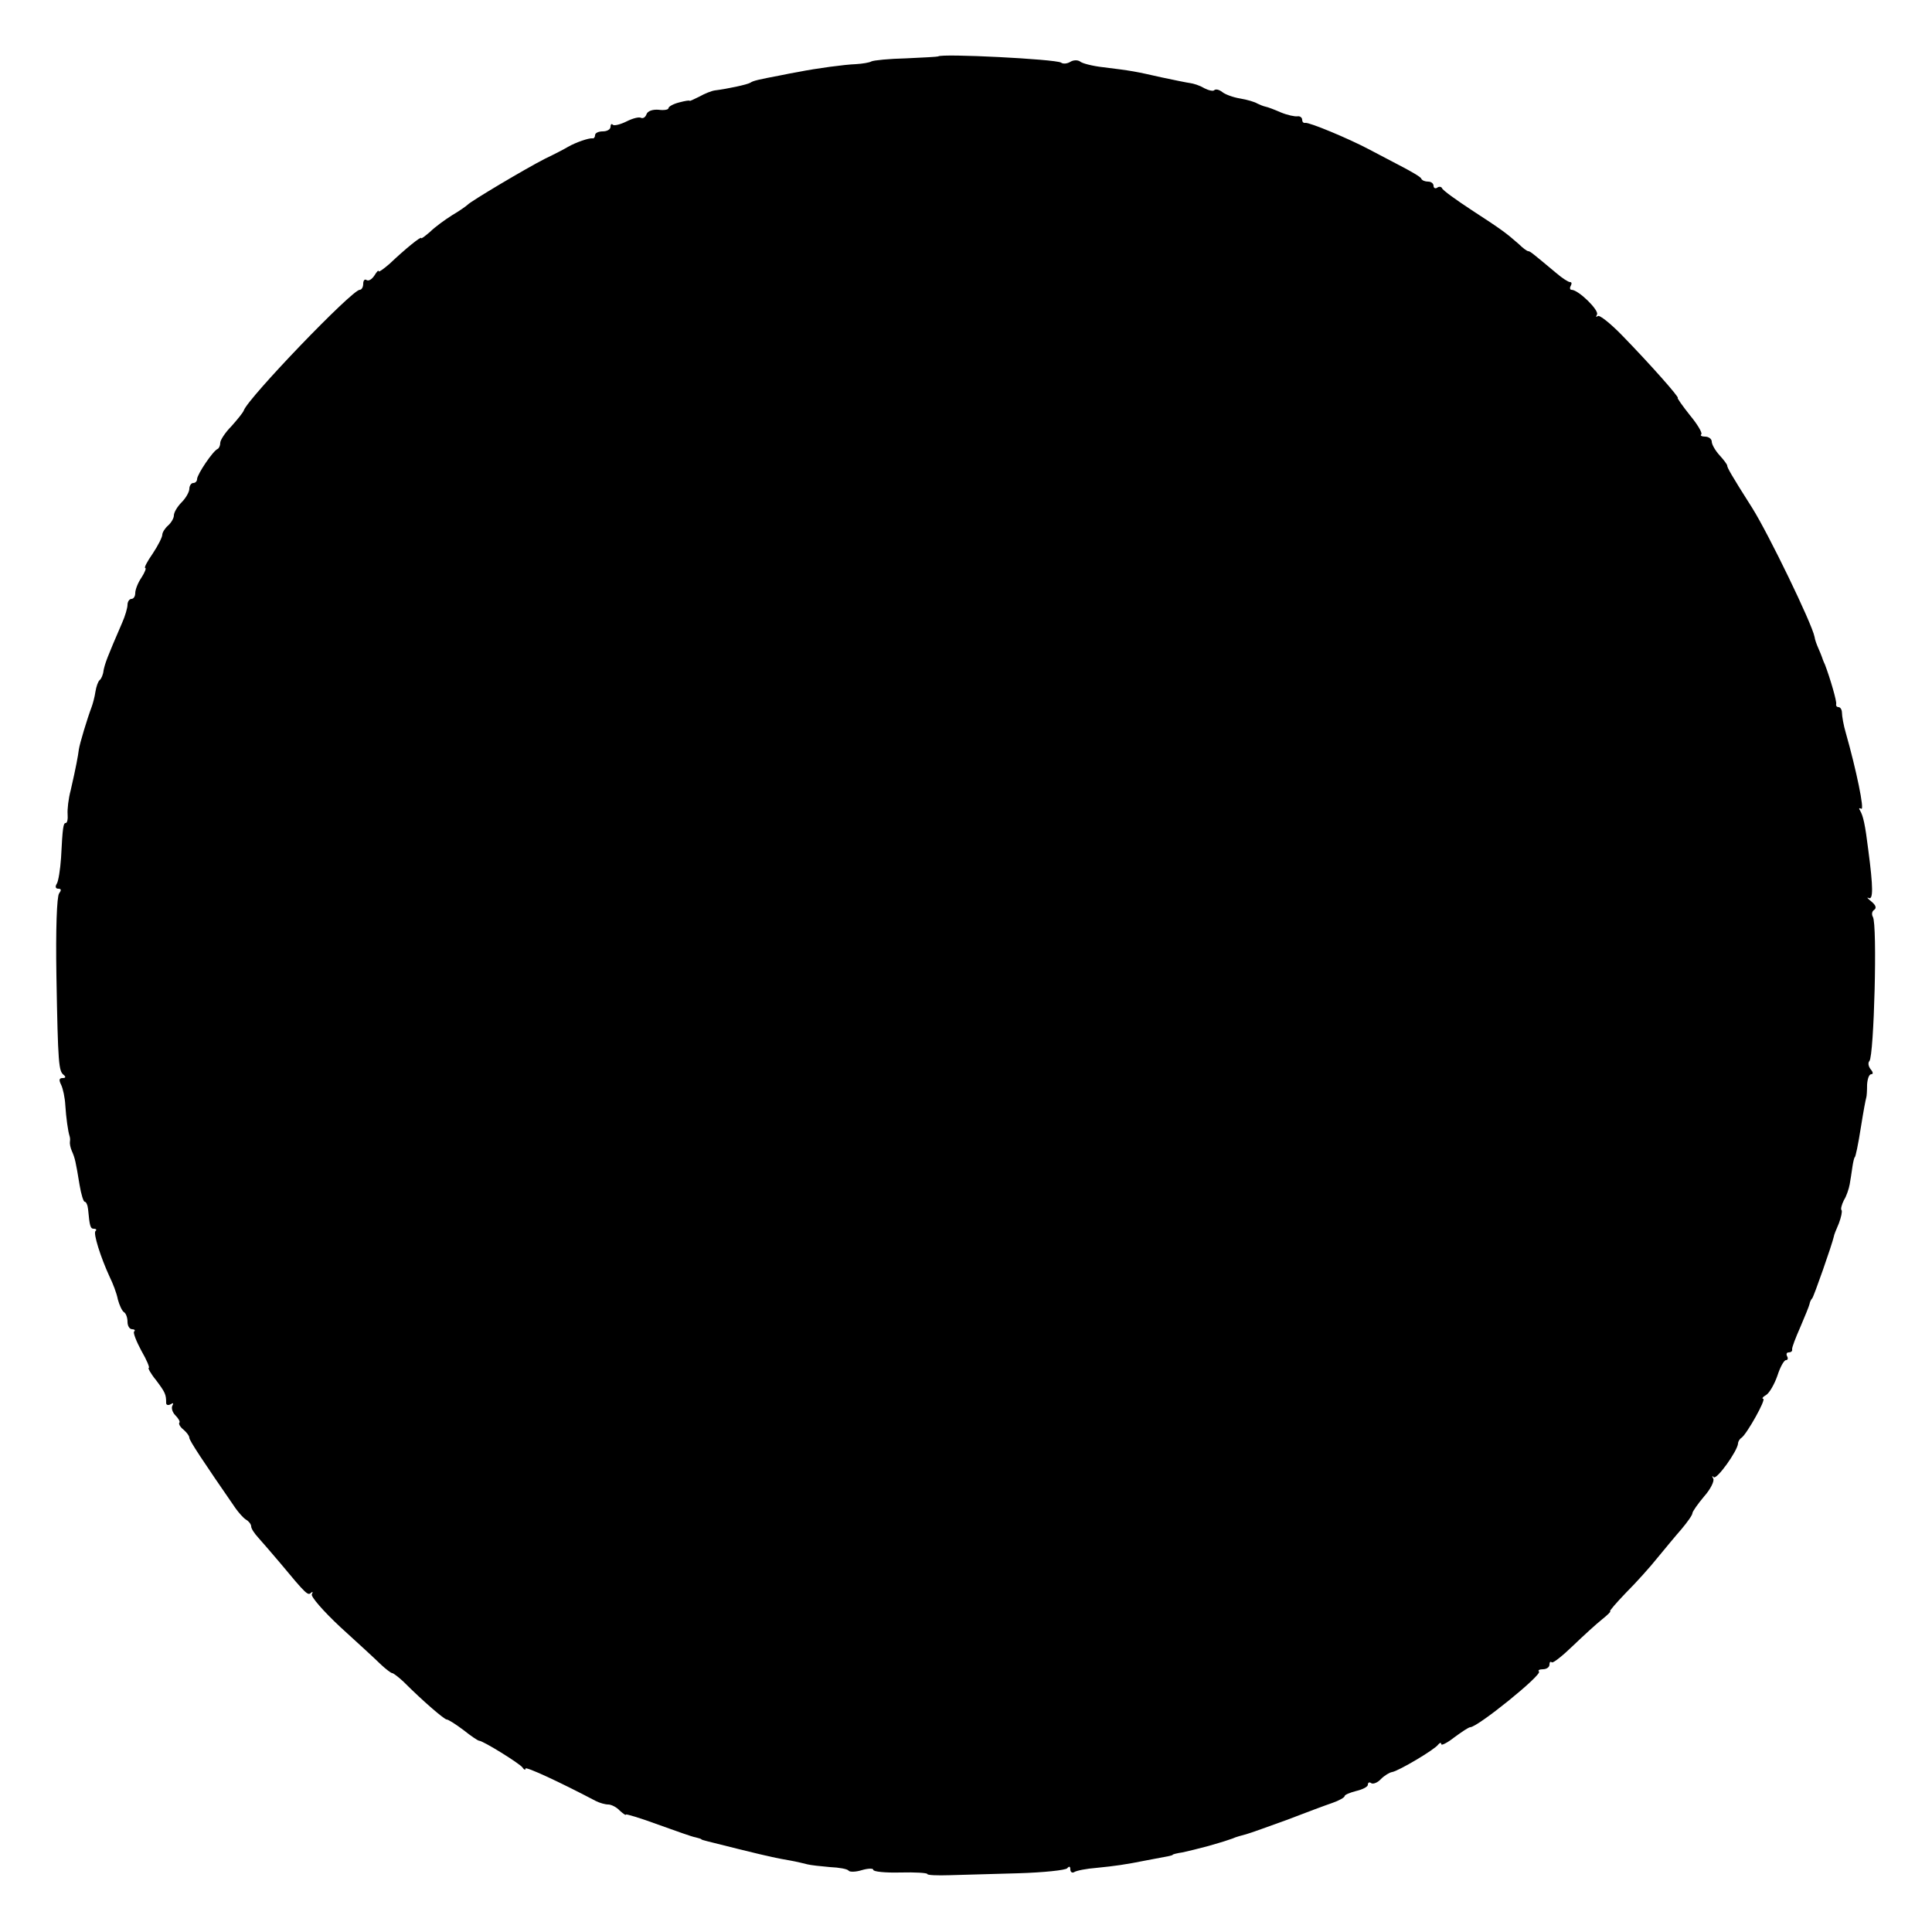
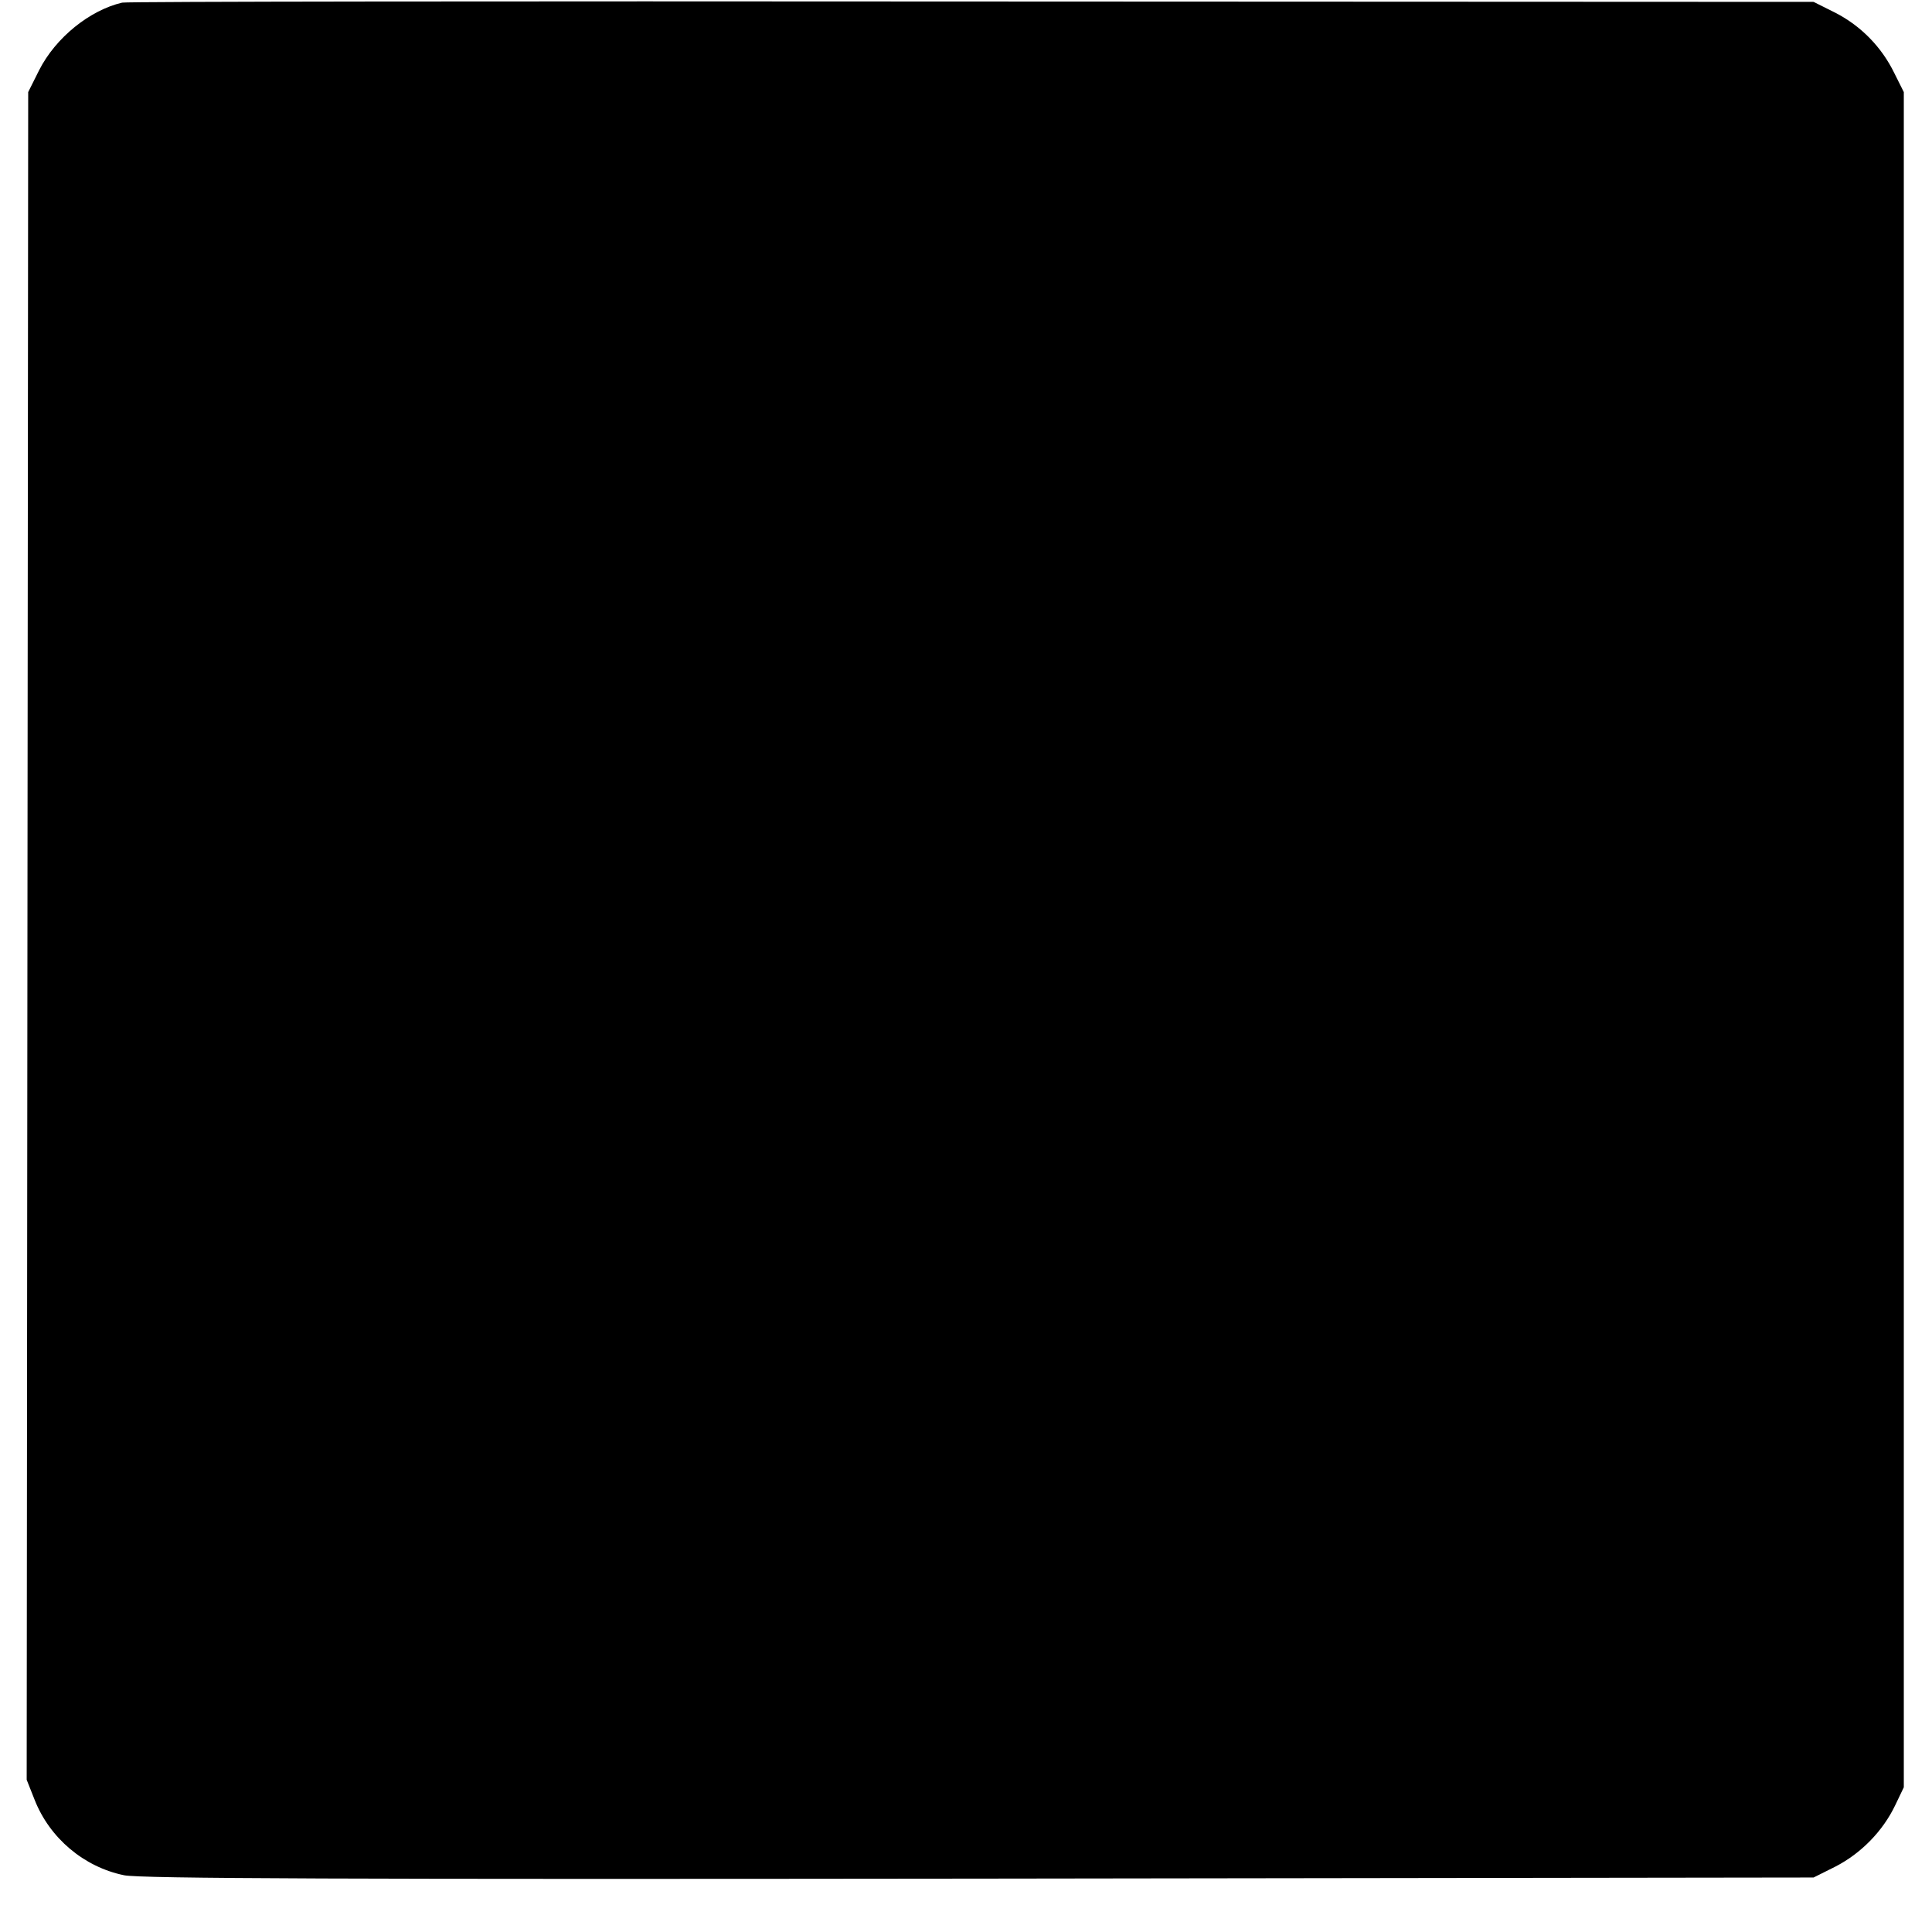
- <svg xmlns="http://www.w3.org/2000/svg" version="1.0" width="500pt" height="500pt" viewBox="0 0 500 500" preserveAspectRatio="xMidYMid meet">
-   <g transform="translate(0,500) scale(0.1,-0.1)" fill="#000000" stroke="none">
-     <path d="M2428 4854 c-2 -1 -39 -3 -83 -5 -44 -1 -84 -5 -90 -8 -5 -3 -23 -6 -40 -7 -29 -1 -103 -11 -148 -20 -12 -2 -33 -6 -47 -9 -58 -11 -71 -14 -78 -19 -8 -5 -60 -16 -92 -20 -8 -1 -26 -8 -40 -16 -14 -7 -25 -12 -25 -11 0 2 -12 0 -27 -4 -16 -4 -28 -11 -28 -15 0 -4 -12 -6 -26 -4 -15 1 -28 -3 -31 -12 -3 -8 -9 -11 -14 -9 -5 3 -21 -1 -37 -9 -16 -8 -32 -12 -36 -9 -3 4 -6 1 -6 -5 0 -7 -9 -12 -20 -12 -11 0 -20 -4 -20 -10 0 -5 -3 -9 -7 -8 -9 1 -42 -10 -63 -22 -8 -5 -35 -19 -60 -31 -51 -26 -192 -110 -200 -119 -3 -3 -21 -16 -40 -27 -19 -12 -45 -31 -57 -43 -13 -11 -23 -19 -23 -16 0 5 -40 -27 -81 -66 -16 -14 -29 -23 -29 -20 0 4 -5 -1 -11 -11 -6 -9 -14 -15 -20 -12 -5 4 -9 -1 -9 -9 0 -9 -4 -16 -9 -16 -20 0 -288 -279 -300 -312 -2 -6 -17 -24 -32 -41 -16 -16 -29 -36 -29 -43 0 -7 -3 -14 -7 -16 -12 -5 -53 -66 -53 -78 0 -5 -4 -10 -10 -10 -5 0 -10 -7 -10 -15 0 -8 -9 -24 -20 -35 -11 -11 -20 -26 -20 -34 0 -7 -7 -19 -15 -26 -8 -7 -15 -18 -15 -24 0 -6 -11 -28 -25 -49 -14 -20 -23 -37 -19 -37 3 0 -1 -11 -10 -25 -9 -13 -16 -31 -16 -40 0 -8 -4 -15 -10 -15 -5 0 -10 -7 -10 -15 0 -8 -6 -29 -14 -47 -39 -90 -44 -104 -48 -123 -1 -11 -6 -22 -10 -25 -4 -3 -9 -17 -11 -30 -2 -14 -7 -32 -10 -40 -11 -29 -31 -95 -33 -110 -2 -16 -7 -44 -21 -105 -6 -22 -9 -50 -8 -62 1 -13 -1 -23 -5 -23 -6 0 -8 -10 -12 -90 -2 -30 -7 -61 -11 -67 -5 -8 -3 -13 4 -13 8 0 8 -4 2 -12 -6 -8 -9 -94 -7 -213 4 -231 6 -247 19 -257 6 -5 5 -8 -3 -8 -9 0 -10 -5 -4 -17 5 -10 10 -34 11 -53 2 -32 7 -68 11 -80 1 -3 2 -9 1 -14 -1 -5 1 -16 5 -25 8 -18 10 -27 20 -88 4 -24 10 -43 13 -43 4 0 8 -9 9 -20 4 -44 6 -50 15 -50 6 0 8 -3 4 -6 -6 -6 13 -67 37 -119 8 -16 18 -42 21 -58 4 -15 11 -30 16 -33 5 -3 9 -14 9 -25 0 -10 5 -19 12 -19 6 0 9 -3 5 -6 -3 -3 6 -26 19 -50 14 -24 22 -44 19 -44 -3 0 5 -15 19 -32 24 -32 26 -37 26 -59 0 -5 5 -7 12 -3 6 4 8 3 4 -4 -3 -6 0 -17 8 -25 8 -8 13 -17 10 -19 -2 -3 2 -11 11 -18 8 -7 15 -16 15 -21 0 -7 35 -60 120 -183 8 -11 20 -25 27 -29 7 -4 13 -12 13 -17 0 -6 8 -18 18 -29 9 -10 35 -40 57 -66 68 -82 72 -85 80 -77 5 4 5 2 2 -4 -3 -6 30 -44 74 -85 45 -41 92 -84 105 -97 13 -12 26 -22 29 -22 3 0 16 -10 29 -22 52 -52 106 -98 112 -98 4 0 23 -12 43 -27 20 -16 38 -28 41 -28 10 0 105 -59 112 -69 4 -6 8 -8 8 -3 0 6 87 -34 182 -84 10 -5 24 -9 32 -9 8 0 22 -7 30 -16 9 -8 16 -13 16 -10 0 2 37 -9 83 -26 45 -16 89 -32 97 -33 8 -2 15 -4 15 -5 0 -1 7 -3 15 -5 8 -2 44 -11 80 -20 89 -22 101 -24 135 -30 17 -3 37 -8 45 -10 8 -2 34 -5 58 -7 24 -1 45 -5 48 -9 2 -4 18 -4 34 1 17 5 30 5 30 1 0 -5 32 -8 70 -7 39 1 70 -1 70 -4 0 -3 26 -4 57 -3 32 1 112 3 178 5 66 2 123 8 127 13 5 6 8 5 8 -3 0 -7 5 -10 10 -7 6 4 32 9 58 11 49 5 72 8 132 20 54 10 65 12 65 14 0 1 11 4 25 6 14 3 43 10 65 16 49 14 47 14 65 20 8 4 24 8 35 11 11 3 58 20 105 37 47 18 100 38 118 44 17 6 32 14 32 18 0 3 14 9 30 13 17 4 30 11 30 16 0 6 4 8 9 4 5 -3 17 2 25 11 9 9 22 17 29 18 17 3 110 58 119 71 4 5 8 6 8 1 0 -4 15 3 34 18 19 14 37 26 41 26 19 0 186 135 178 144 -4 3 1 6 10 6 9 0 17 5 17 12 0 6 2 9 6 6 3 -3 27 16 54 42 27 26 61 57 76 69 15 12 24 21 21 21 -3 0 16 22 41 48 26 26 63 67 82 91 19 23 47 57 62 74 15 18 28 36 28 41 0 4 14 24 30 43 17 19 27 40 24 46 -4 7 -3 9 1 4 8 -7 61 67 63 87 0 5 4 12 9 15 14 10 65 101 56 101 -4 0 -1 5 8 10 8 5 21 27 29 50 7 22 17 40 22 40 5 0 6 5 3 10 -3 6 -1 10 4 10 6 0 10 3 9 8 -1 4 9 30 21 57 12 28 23 55 24 60 1 6 4 12 7 15 4 4 51 138 56 160 0 3 6 18 13 34 6 16 9 31 7 34 -3 2 0 14 6 26 7 11 13 30 15 41 2 11 5 31 7 45 2 14 5 25 6 25 2 0 9 33 16 78 7 44 12 70 14 77 1 3 2 17 2 33 1 15 5 27 11 27 5 0 5 5 -2 13 -6 8 -7 17 -3 21 12 13 21 354 9 373 -4 7 -2 15 3 18 7 5 5 12 -7 22 -10 8 -13 12 -7 9 12 -6 12 27 -1 125 -8 65 -13 87 -21 101 -4 6 -3 8 3 5 9 -5 -13 101 -40 196 -6 20 -10 44 -10 52 0 8 -4 15 -9 15 -4 0 -7 3 -6 8 2 6 -15 65 -29 102 -4 8 -7 17 -8 20 -1 3 -5 13 -9 22 -4 9 -9 22 -10 30 -7 35 -119 266 -161 333 -56 88 -65 105 -65 110 0 3 -9 15 -20 27 -11 12 -20 28 -20 35 0 7 -8 13 -17 13 -9 0 -14 3 -10 6 3 4 -10 26 -30 50 -19 24 -33 44 -31 44 6 0 -71 87 -143 161 -31 32 -60 55 -64 51 -5 -4 -5 -2 -2 4 6 11 -48 64 -66 64 -4 0 -5 5 -2 10 3 6 3 10 -2 10 -4 0 -20 10 -35 23 -60 50 -68 57 -73 57 -3 0 -14 8 -24 18 -33 29 -45 38 -122 88 -41 27 -76 52 -77 57 -2 4 -8 5 -13 1 -5 -3 -9 0 -9 5 0 6 -6 11 -14 11 -8 0 -16 3 -18 8 -1 4 -27 19 -56 34 -29 15 -65 34 -80 42 -53 28 -154 70 -164 68 -5 -1 -8 3 -8 8 0 6 -6 10 -12 9 -7 -1 -26 3 -43 10 -16 7 -34 14 -40 15 -5 1 -15 5 -21 8 -6 4 -26 10 -44 13 -19 3 -40 11 -47 17 -8 6 -16 8 -20 5 -3 -4 -15 -1 -27 5 -11 7 -28 12 -36 13 -8 1 -42 8 -75 15 -66 15 -76 17 -150 26 -27 3 -55 10 -60 15 -6 4 -17 4 -25 -1 -8 -5 -19 -6 -24 -2 -15 9 -310 24 -318 16z" />
+ <svg xmlns="http://www.w3.org/2000/svg" version="1.0" width="514pt" height="514pt" viewBox="0 0 514 514" preserveAspectRatio="xMidYMid meet">
+   <g transform="translate(0,514) scale(0.1,-0.1)" fill="#000000" stroke="none">
+     <path d="M325 5133 c-86 -20 -177 -93 -221 -180 l-29 -58 -2 -2245 -2 -2245 21 -53 c40 -102 131 -179 238 -201 41 -9 603 -11 2275 -9 l2220 3 58 29 c68 35 126 94 159 163 l23 48 0 2255 0 2255 -25 50 c-34 70 -89 126 -157 161 l-58 29 -2240 1 c-1232 1 -2249 0 -2260 -3z" />
  </g>
</svg>
